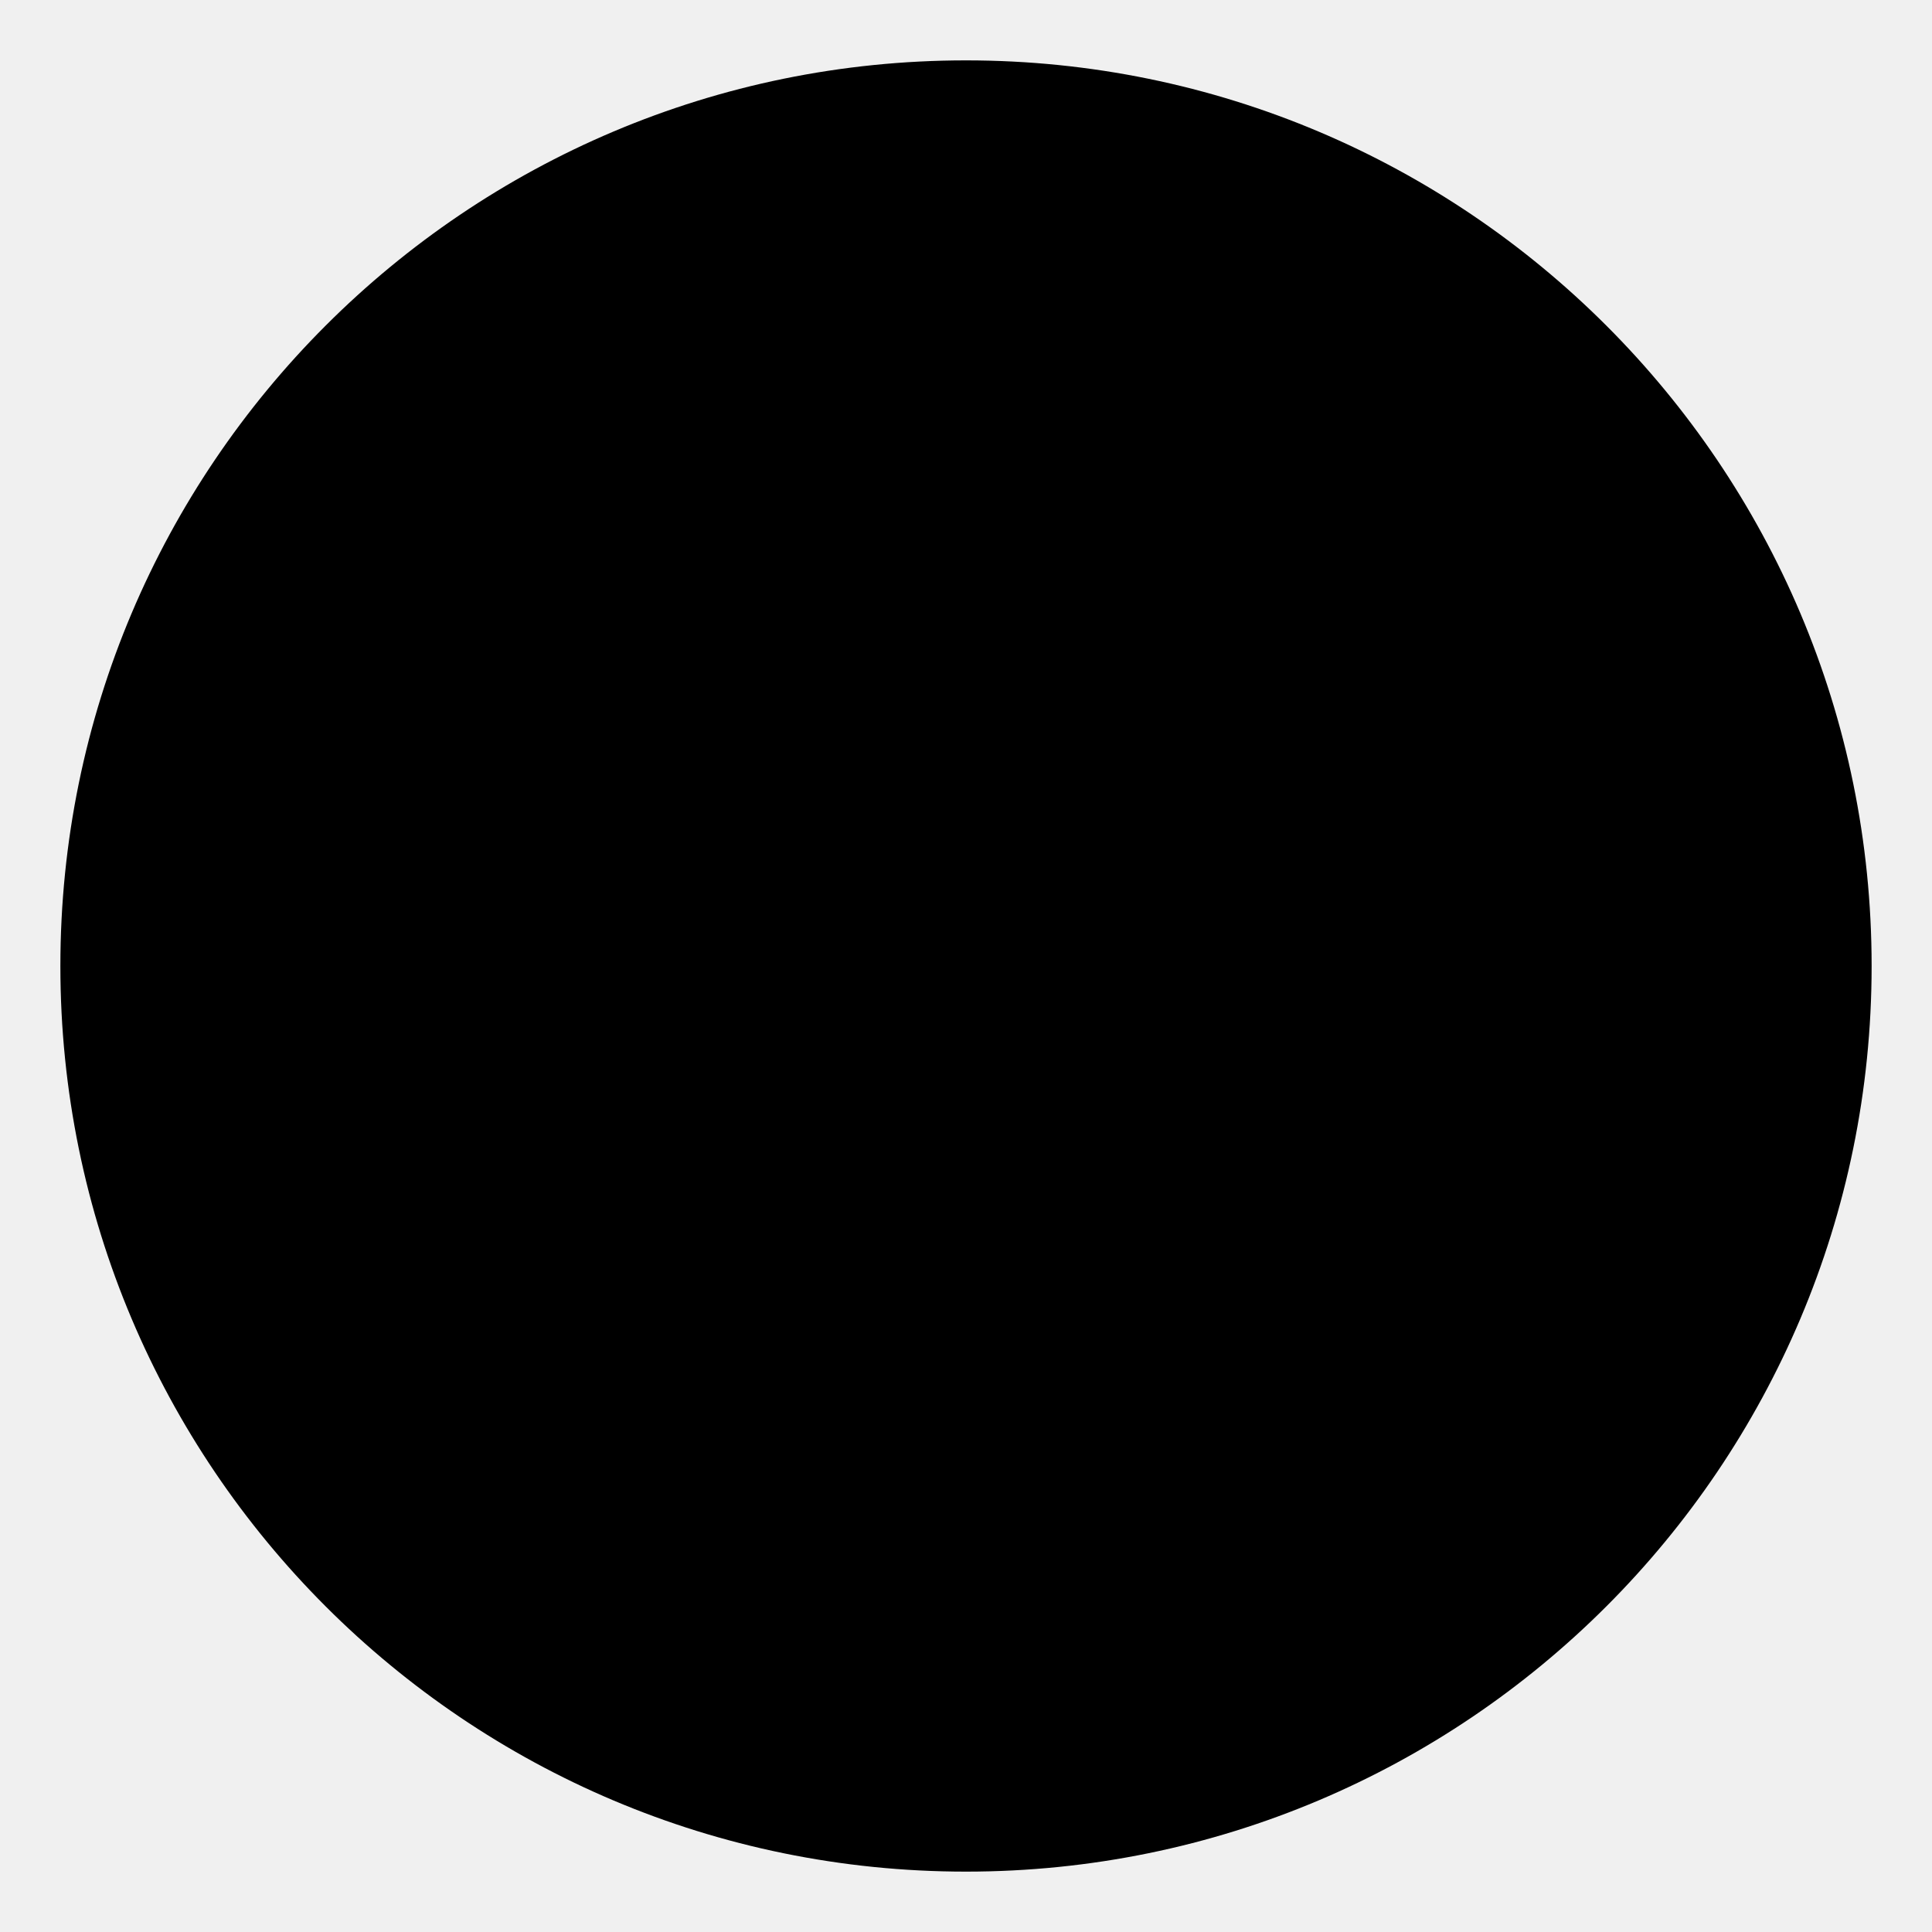
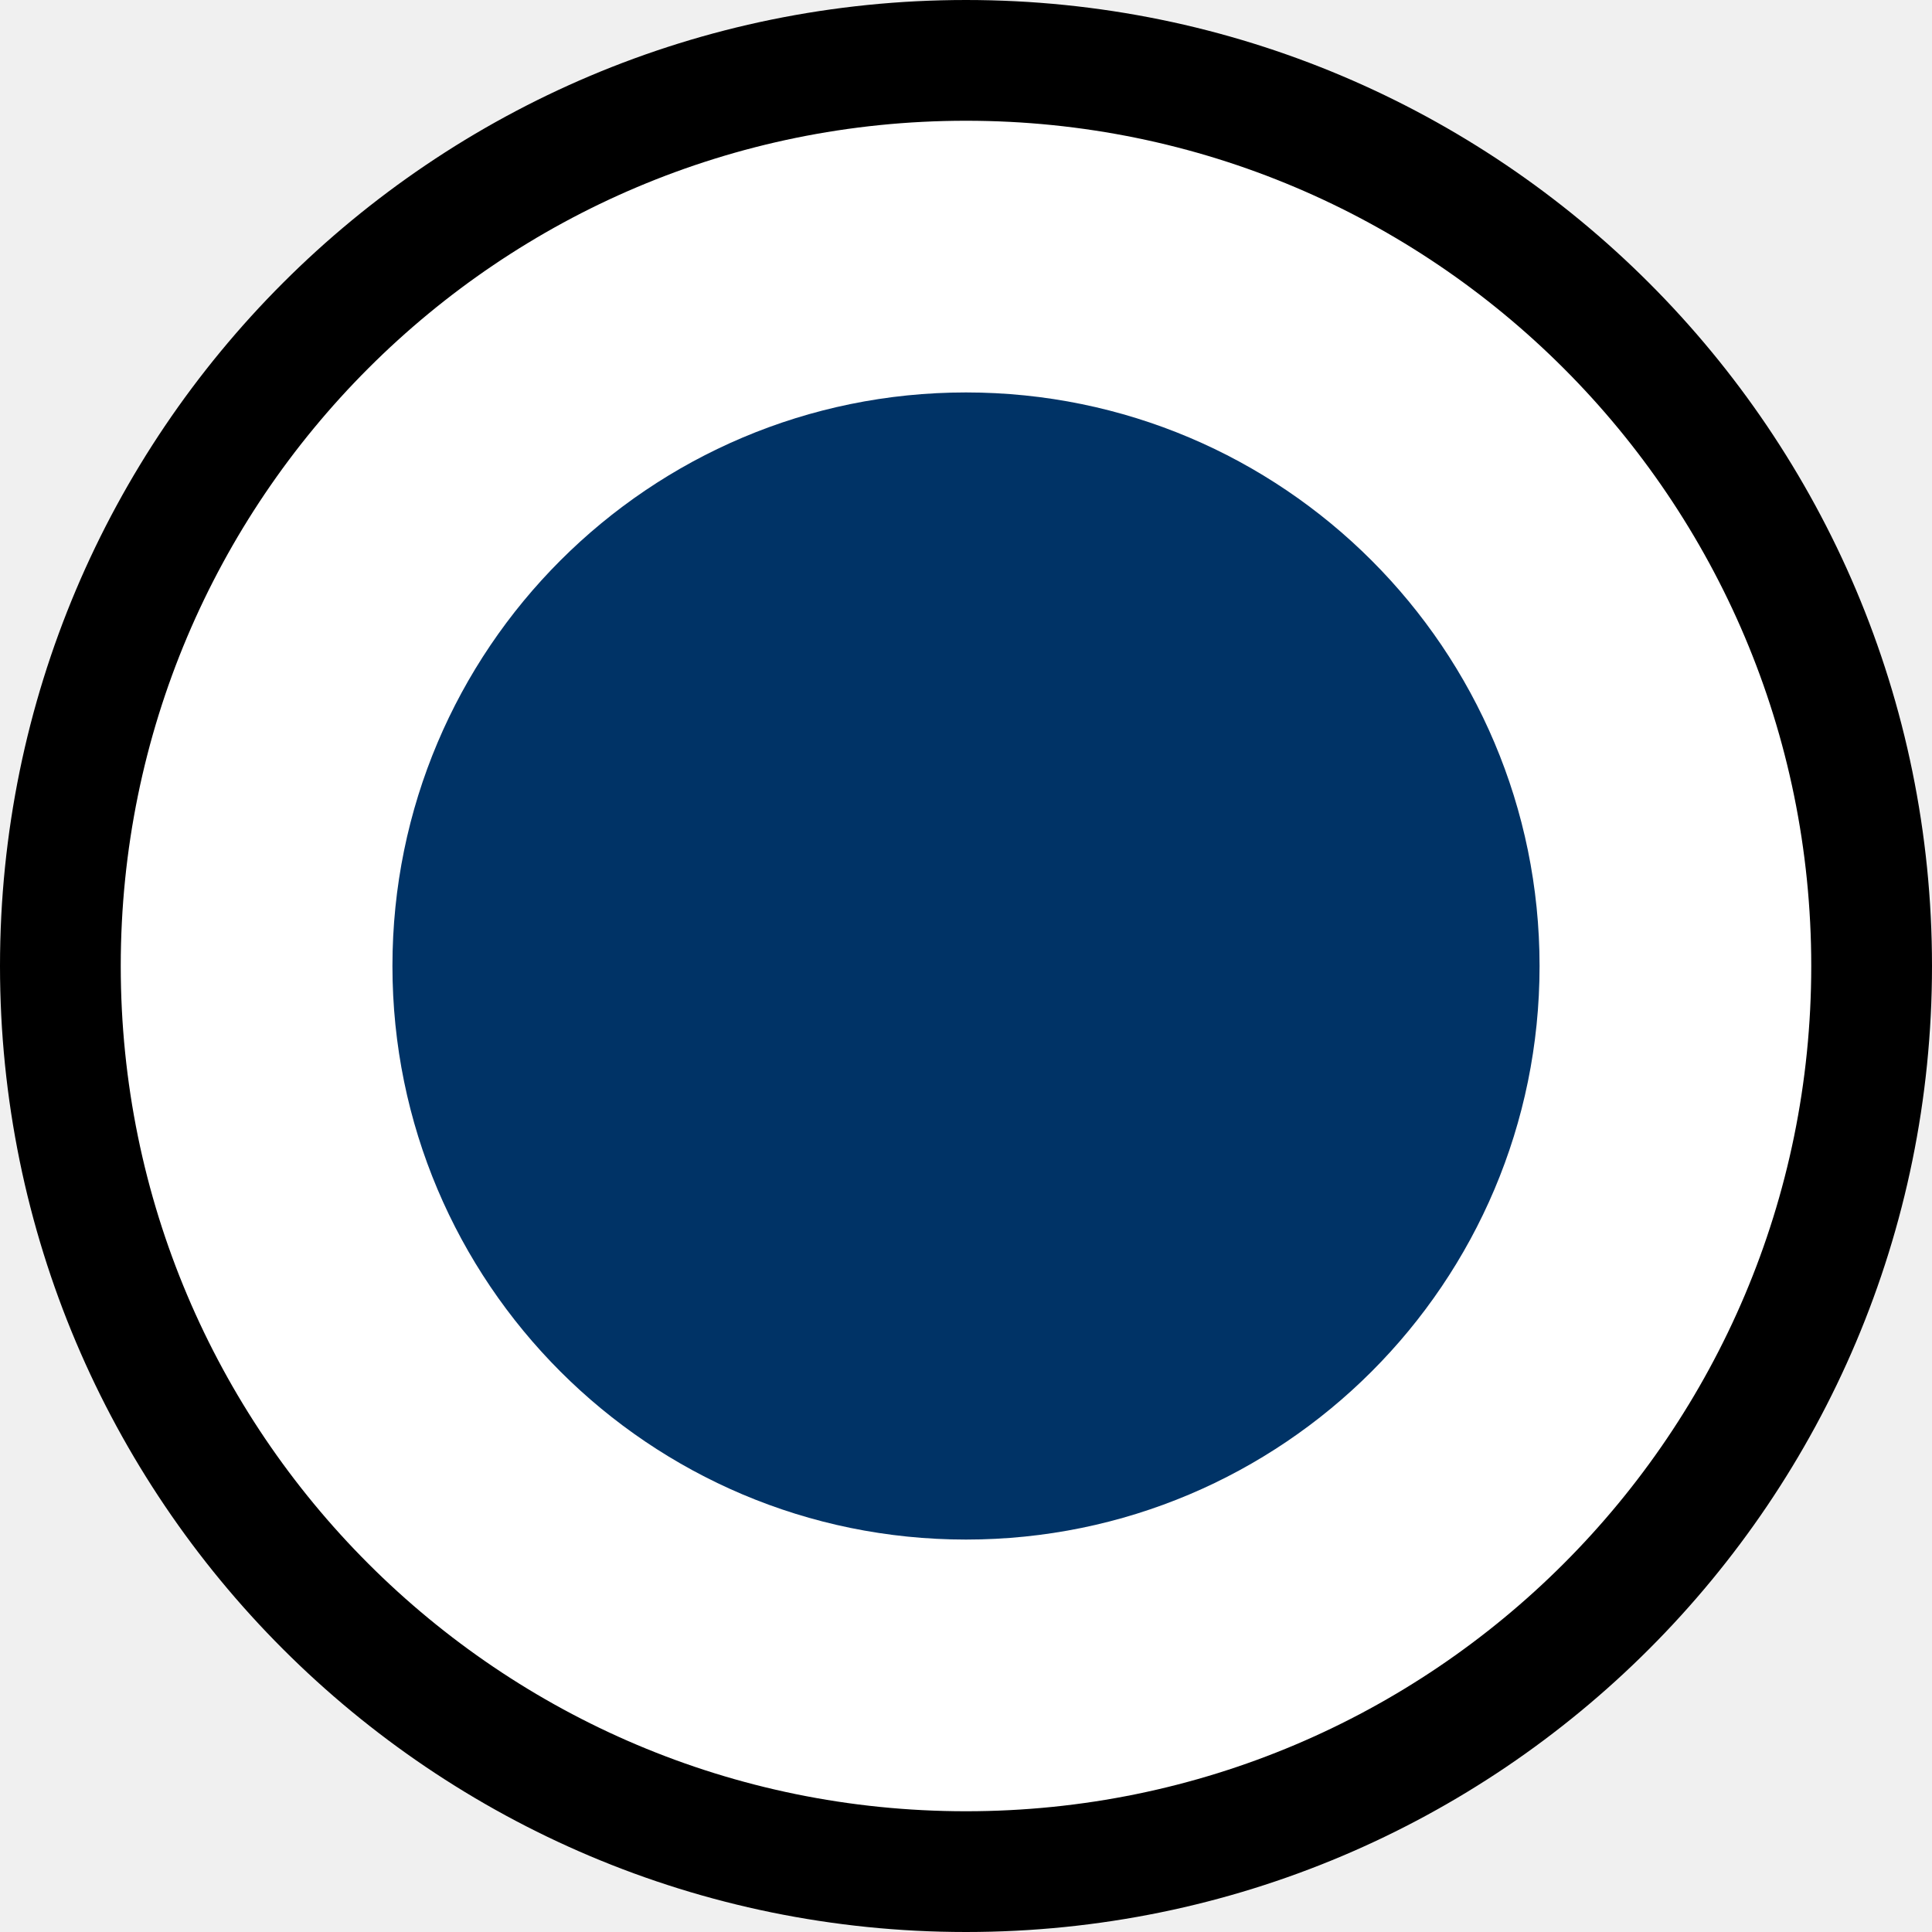
<svg xmlns="http://www.w3.org/2000/svg" width="100%" height="100%" viewBox="0 0 16 16" version="1.1">
-   <circle cx="8" cy="8" r="7.5" fill="${wc_ui_color_globalBackground}" stroke="${wc_ui_color_control_outline}" />
-   <circle cx="8" cy="8" r="4.75" fill="${wc_ui_color_control_fg}" />
+   <circle cx="8" cy="8" r="7.5" fill="#ffffff" stroke="#000000" />
+   <circle cx="8" cy="8" r="4.75" fill="#003366" />
</svg>
